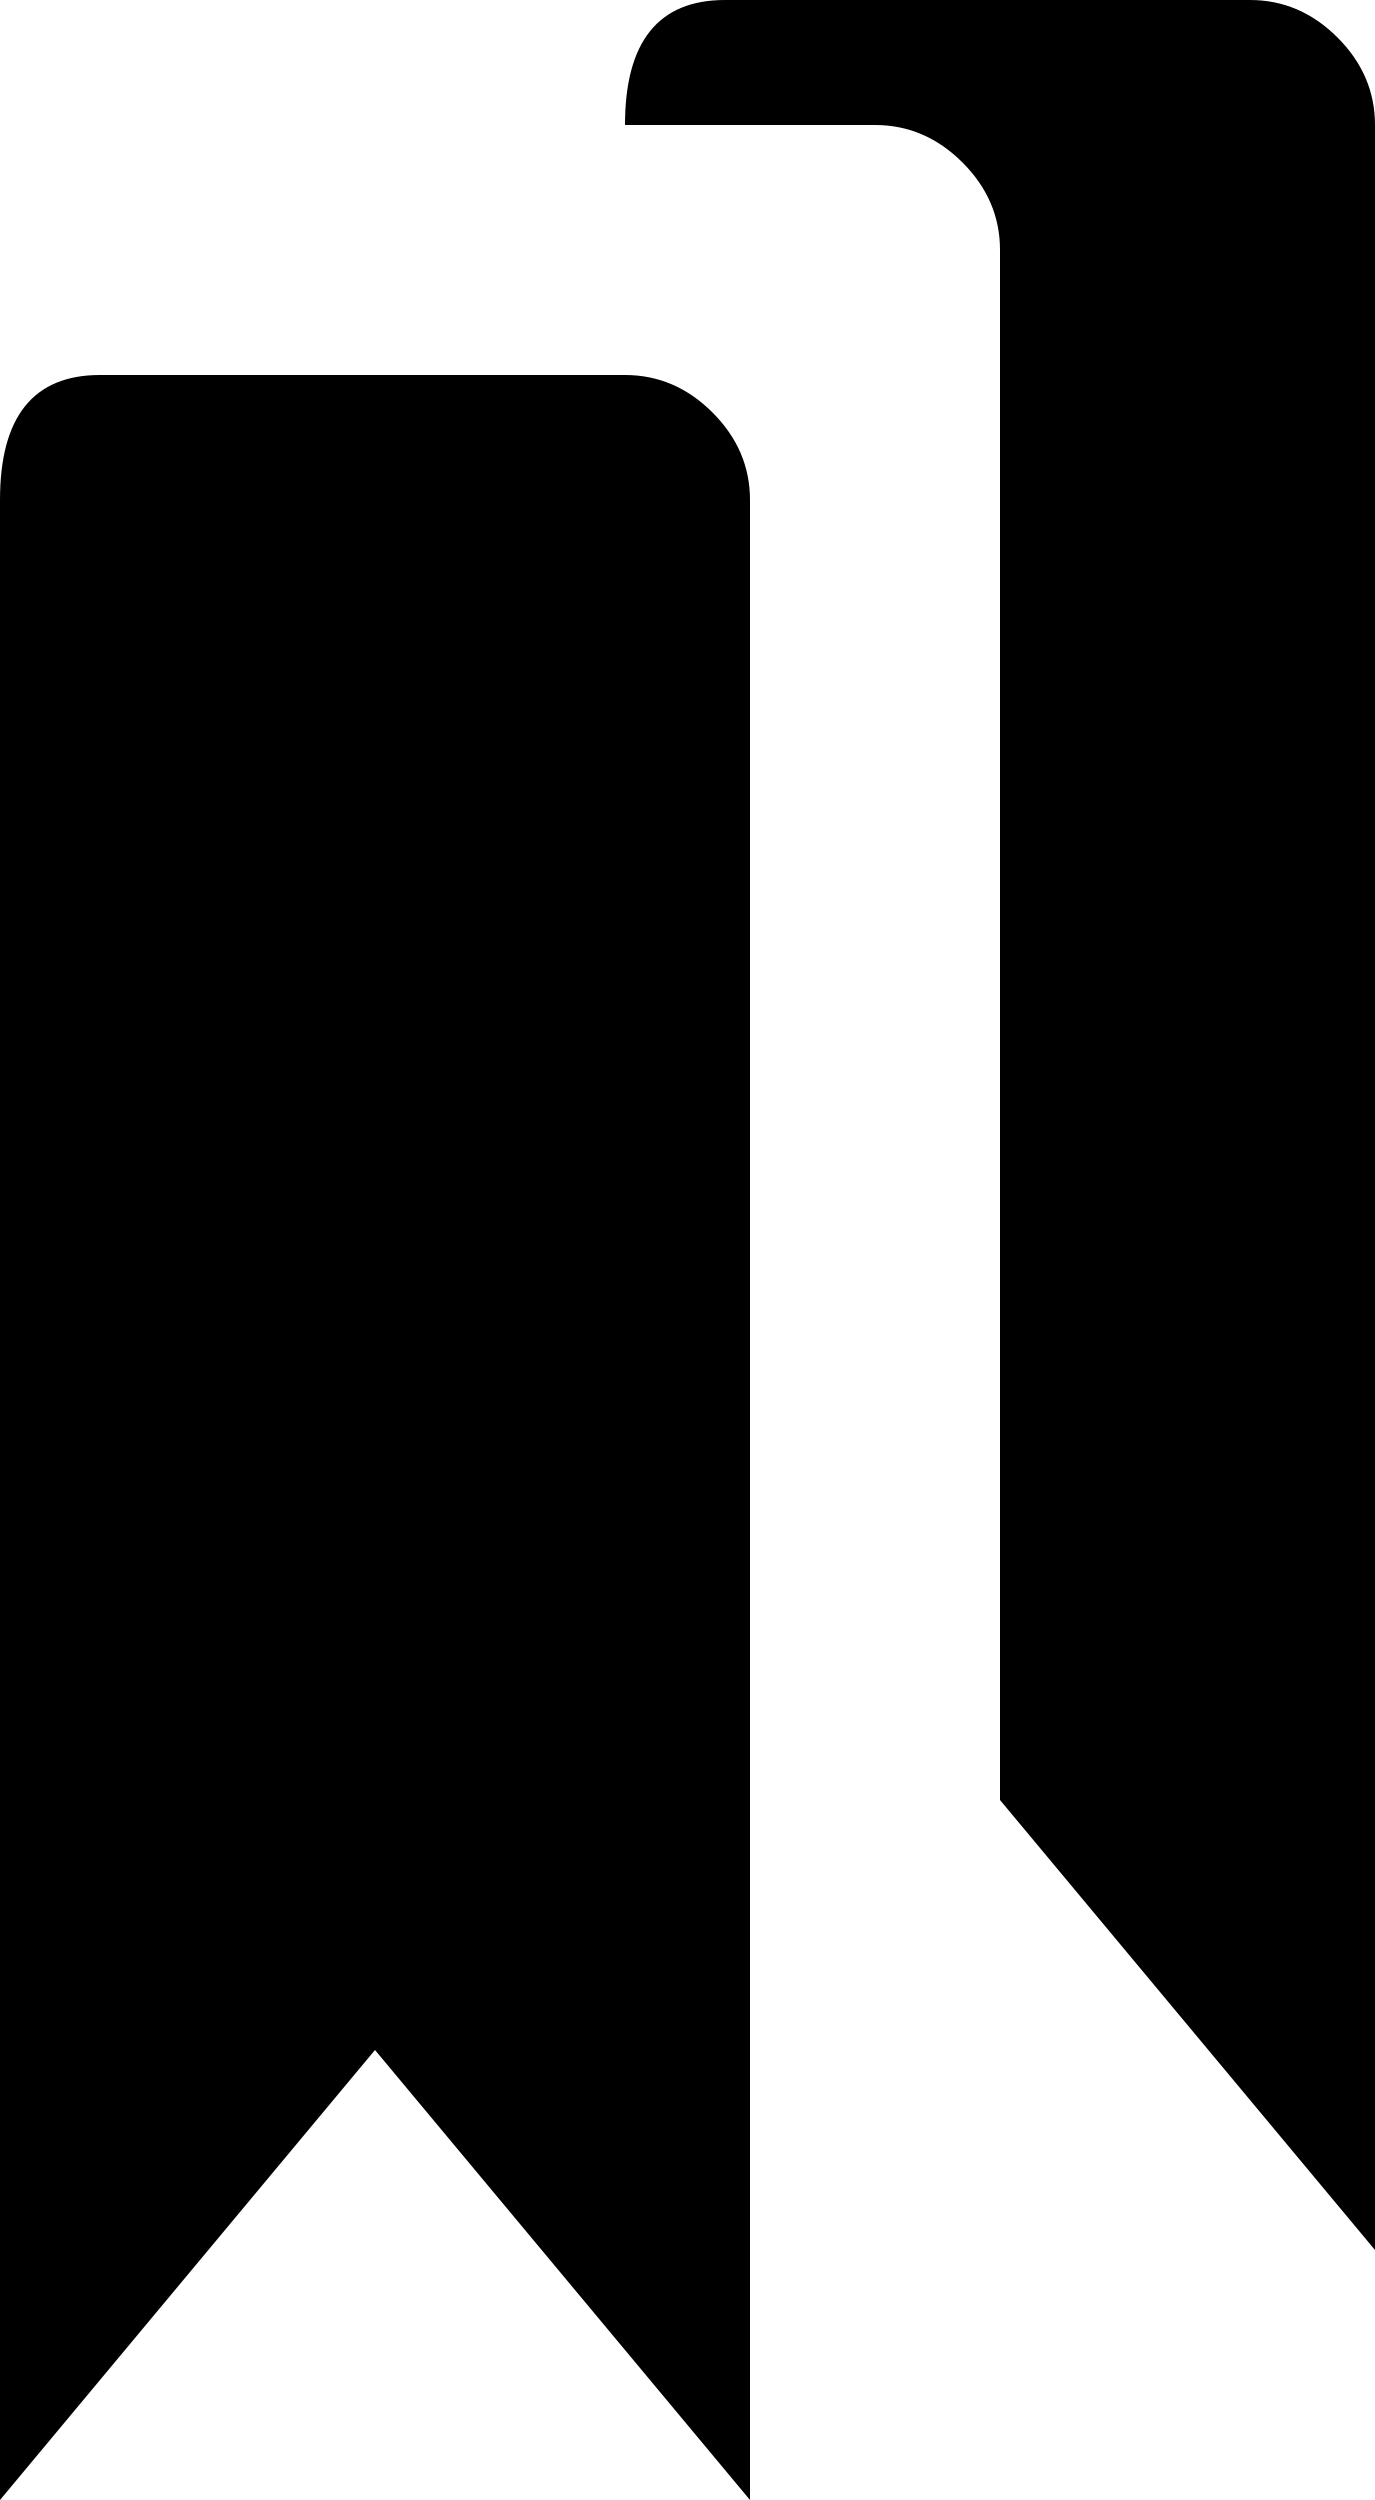
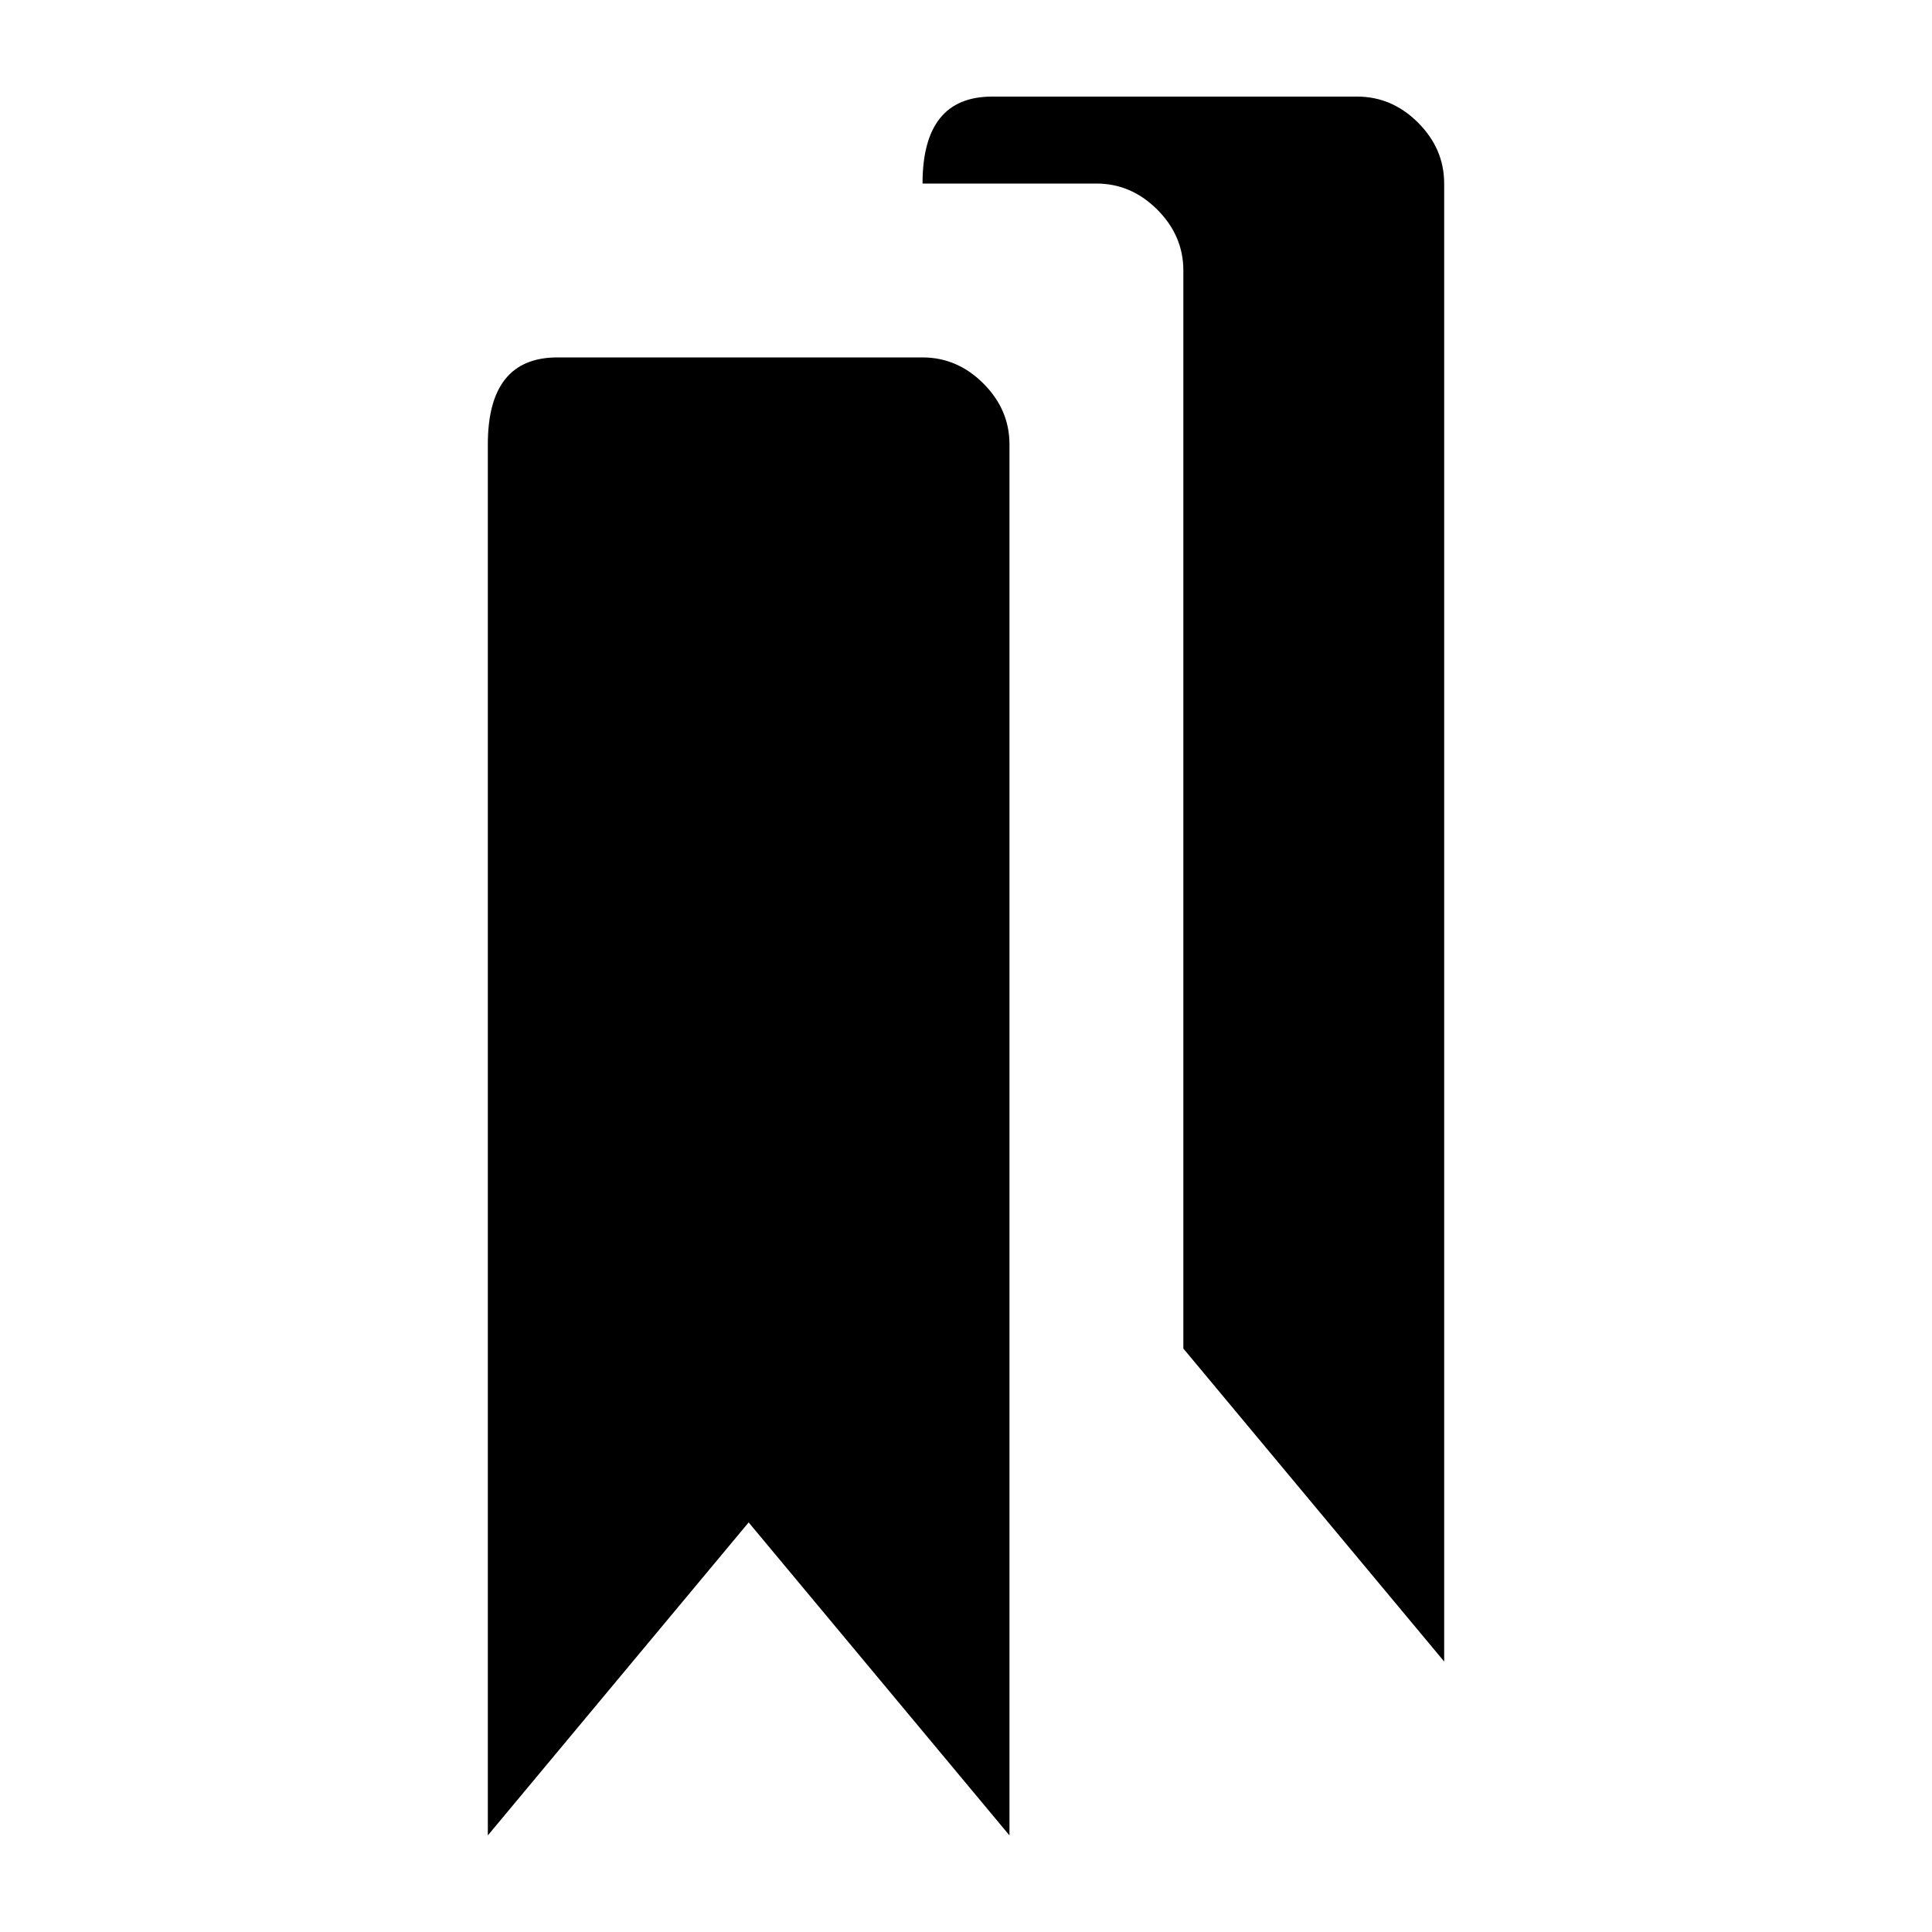
- <svg xmlns="http://www.w3.org/2000/svg" height="1000" width="550">
-   <path fill="#000000" d="M500 0q20 0 35 15t15 35l0 850l-150 -180l0 -620q0 -20 -15 -35t-35 -15l-100 0q0 -50 40 -50l210 0zm-250 150q20 0 35 15t15 35l0 800l-150 -180 -150 180l0 -800q0 -50 40 -50l210 0z" />
+ <svg xmlns="http://www.w3.org/2000/svg" viewBox="0 0 1000 1000">
+   <path d="M702.5 50c12 0 22.5 4.5 31.5 13.5S747.5 83 747.5 95v765l-135-162V140c0-12-4.5-22.5-13.5-31.5S579.5 95 567.5 95h-90c0-30 12-45 36-45h189zm-225 135c12 0 22.5 4.5 31.5 13.5s13.5 19.5 13.5 31.5v720l-135-162-135 162V230c0-30 12-45 36-45h189z" />
</svg>
